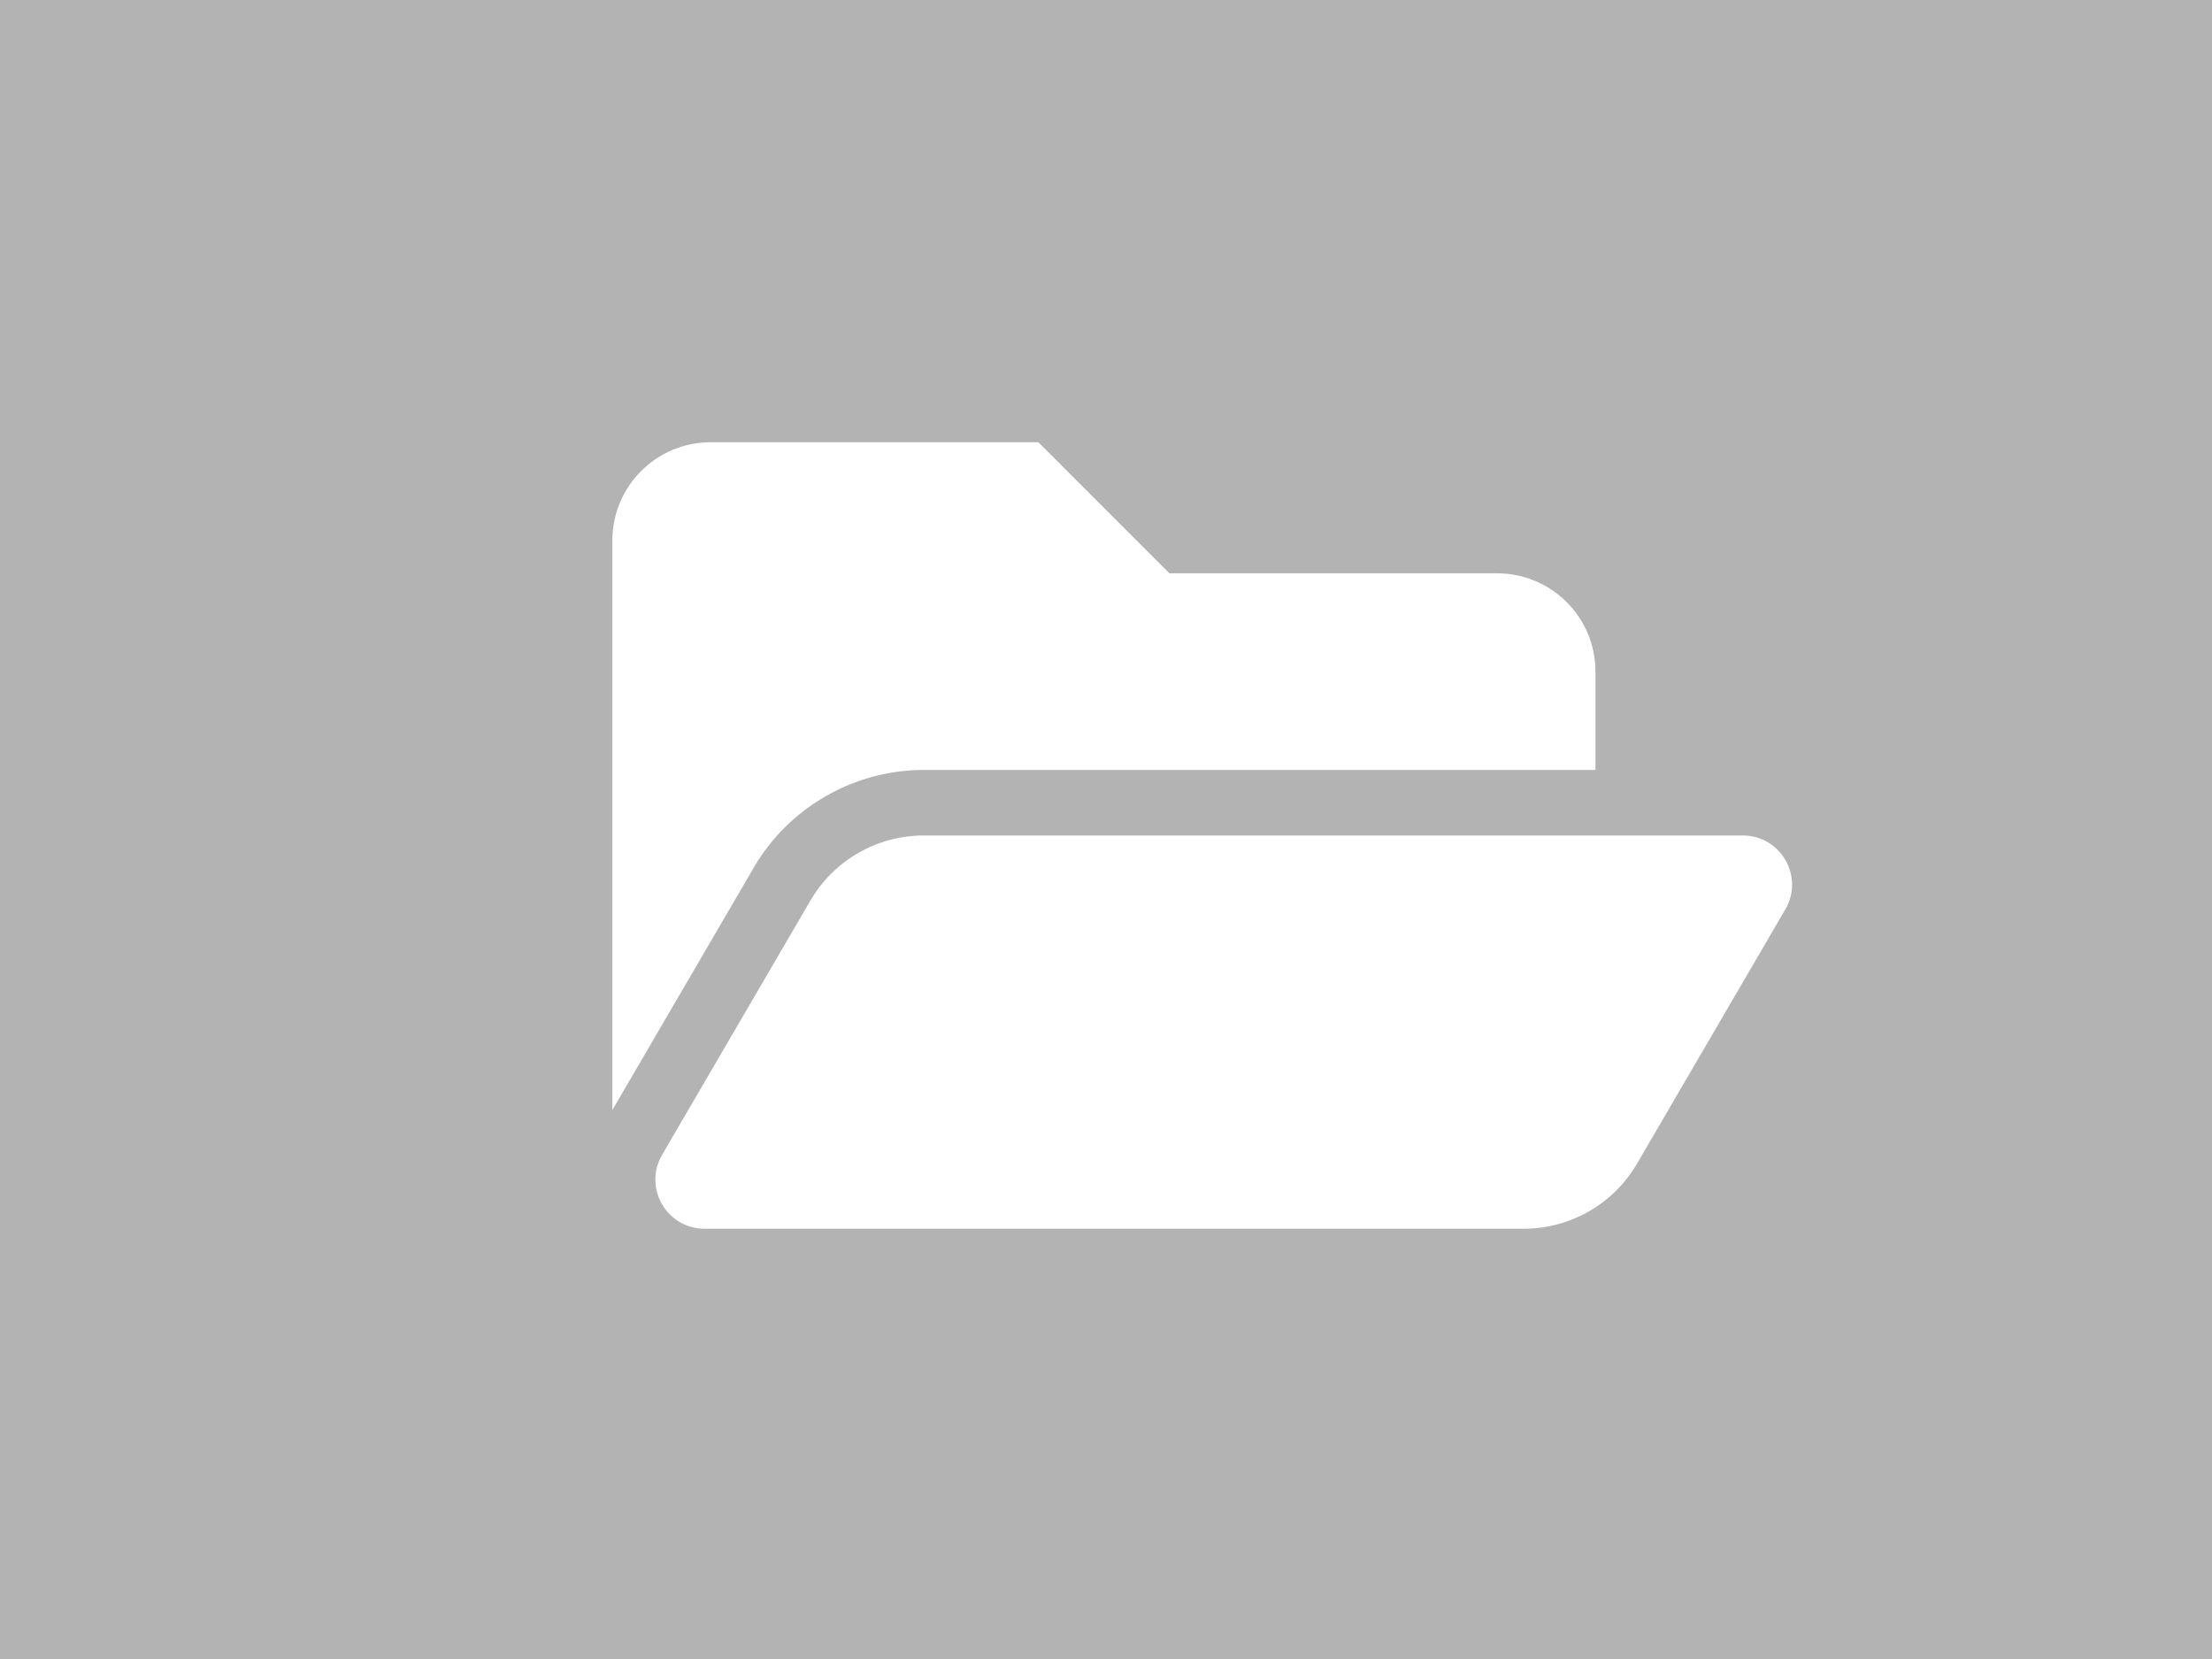
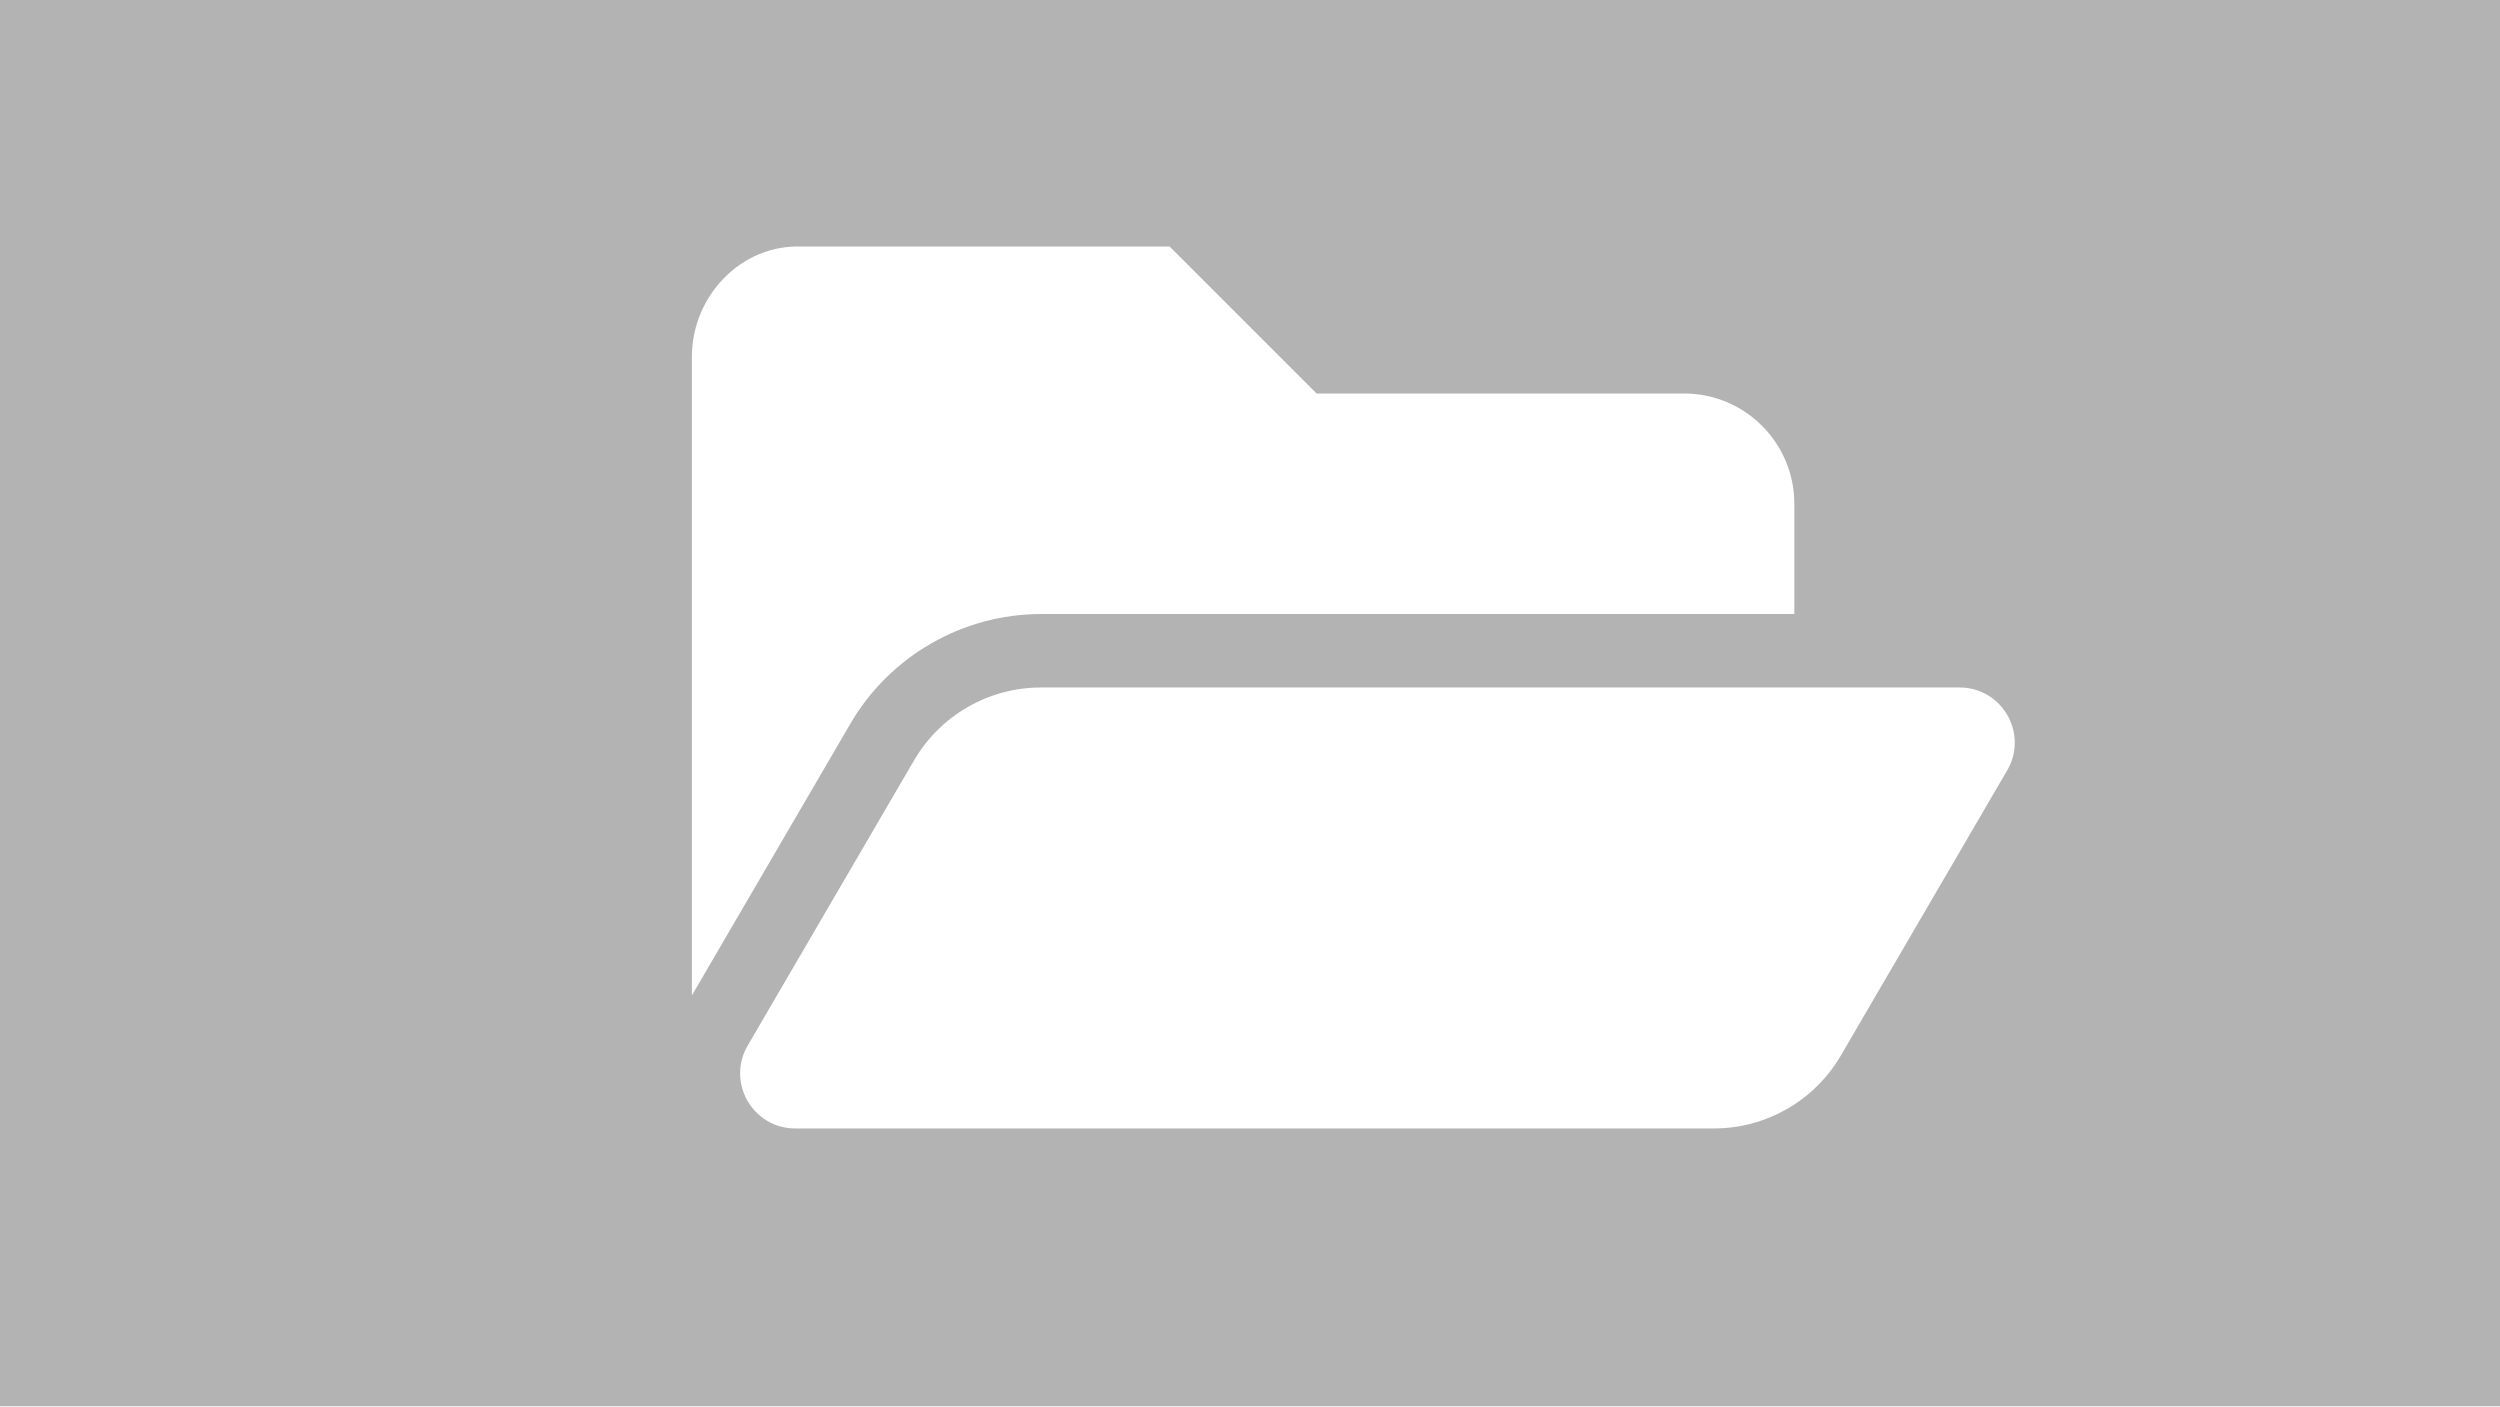
- <svg xmlns="http://www.w3.org/2000/svg" width="480" height="360" viewBox="0 0 127 95.25" version="1.1" id="svg8">
+ <svg xmlns="http://www.w3.org/2000/svg" width="320" height="180" viewBox="0 0 84.667 47.625" version="1.1" id="svg8">
  <defs id="defs2" />
-   <g id="layer1" transform="translate(0,-201.75)">
-     <path style="fill:#b3b3b3;fill-opacity:1;stroke:none;stroke-width:2.268;stroke-miterlimit:4;stroke-dasharray:none" d="M -1.01 -0.119 L -1.01 362.715 L 482.77 362.715 L 482.77 -0.119 L -1.01 -0.119 z M 154.213 95.965 L 225.324 95.965 L 253.768 124.408 L 324.879 124.408 C 336.661 124.408 346.213 133.96 346.213 145.742 L 346.213 167.076 L 200.436 167.076 C 185.32 167.076 171.197 175.187 163.58 188.244 L 132.879 240.873 L 132.879 117.299 C 132.879 105.517 142.431 95.965 154.213 95.965 z M 200.436 181.299 L 378.197 181.299 C 386.43 181.299 391.559 190.229 387.41 197.34 L 355.223 252.52 A 28.443 28.443 0 0 1 330.652 266.631 L 152.891 266.631 C 144.658 266.631 139.53 257.701 143.678 250.59 L 175.865 195.41 A 28.444 28.444 0 0 1 200.436 181.299 z " transform="matrix(0.2645833,0,0,0.2645833,0,201.75)" id="rect814" />
+   <g id="layer1" transform="translate(0,-249.375)">
+     <path style="fill:#b3b3b3;fill-opacity:1;stroke:none;stroke-width:0.6;stroke-miterlimit:4;stroke-dasharray:none" d="m 0,249.375 v 47.625 h 84.667 v -47.625 z m 27.166,8.349 h 12.445 l 4.978,4.978 h 12.445 c 2.062,0 3.734,1.672 3.734,3.734 v 3.734 H 35.255 c -2.645,0 -5.117,1.42 -6.45,3.705 l -5.373,9.211 v -21.627 c 0,-2.062 1.674,-3.821 3.734,-3.734 z m 8.089,14.934 h 31.11 c 1.441,0 2.338,1.563 1.612,2.807 l -5.633,9.657 c -0.892,1.529 -2.53,2.47 -4.3,2.47 H 26.934 c -1.441,0 -2.338,-1.563 -1.612,-2.807 l 5.633,-9.657 c 0.892,-1.529 2.53,-2.47 4.3,-2.47 z" id="rect814" />
  </g>
</svg>
